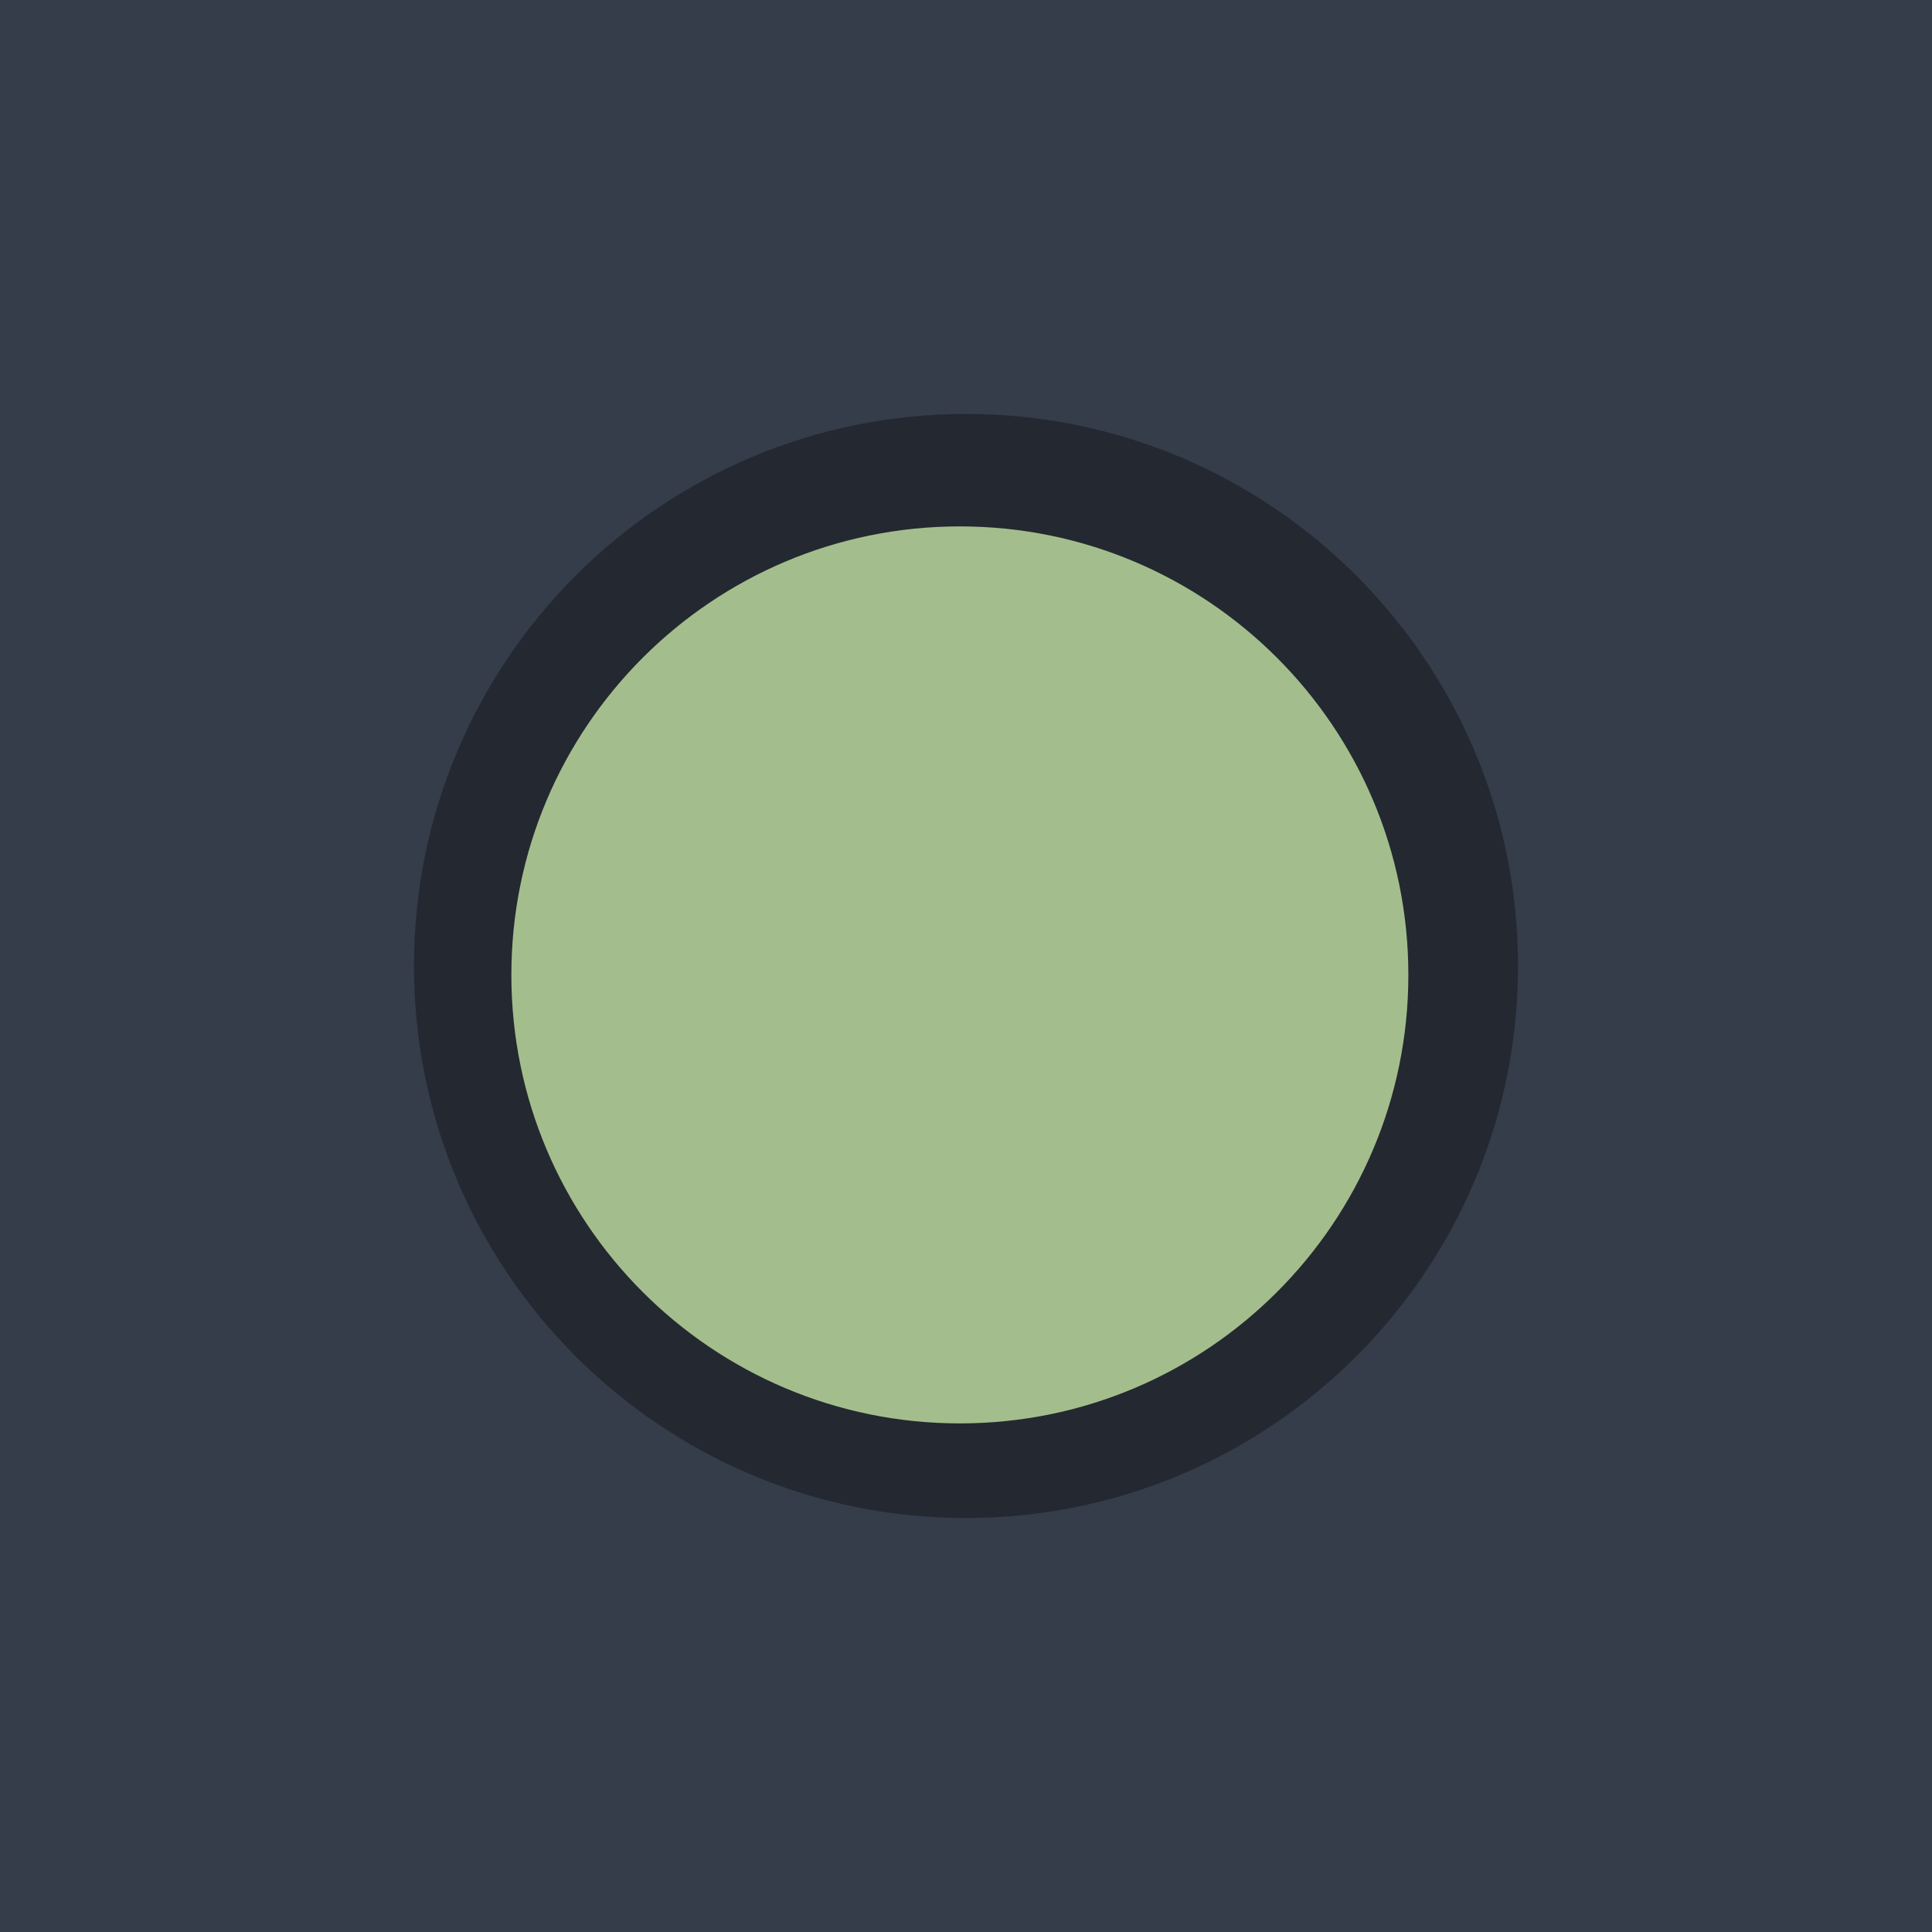
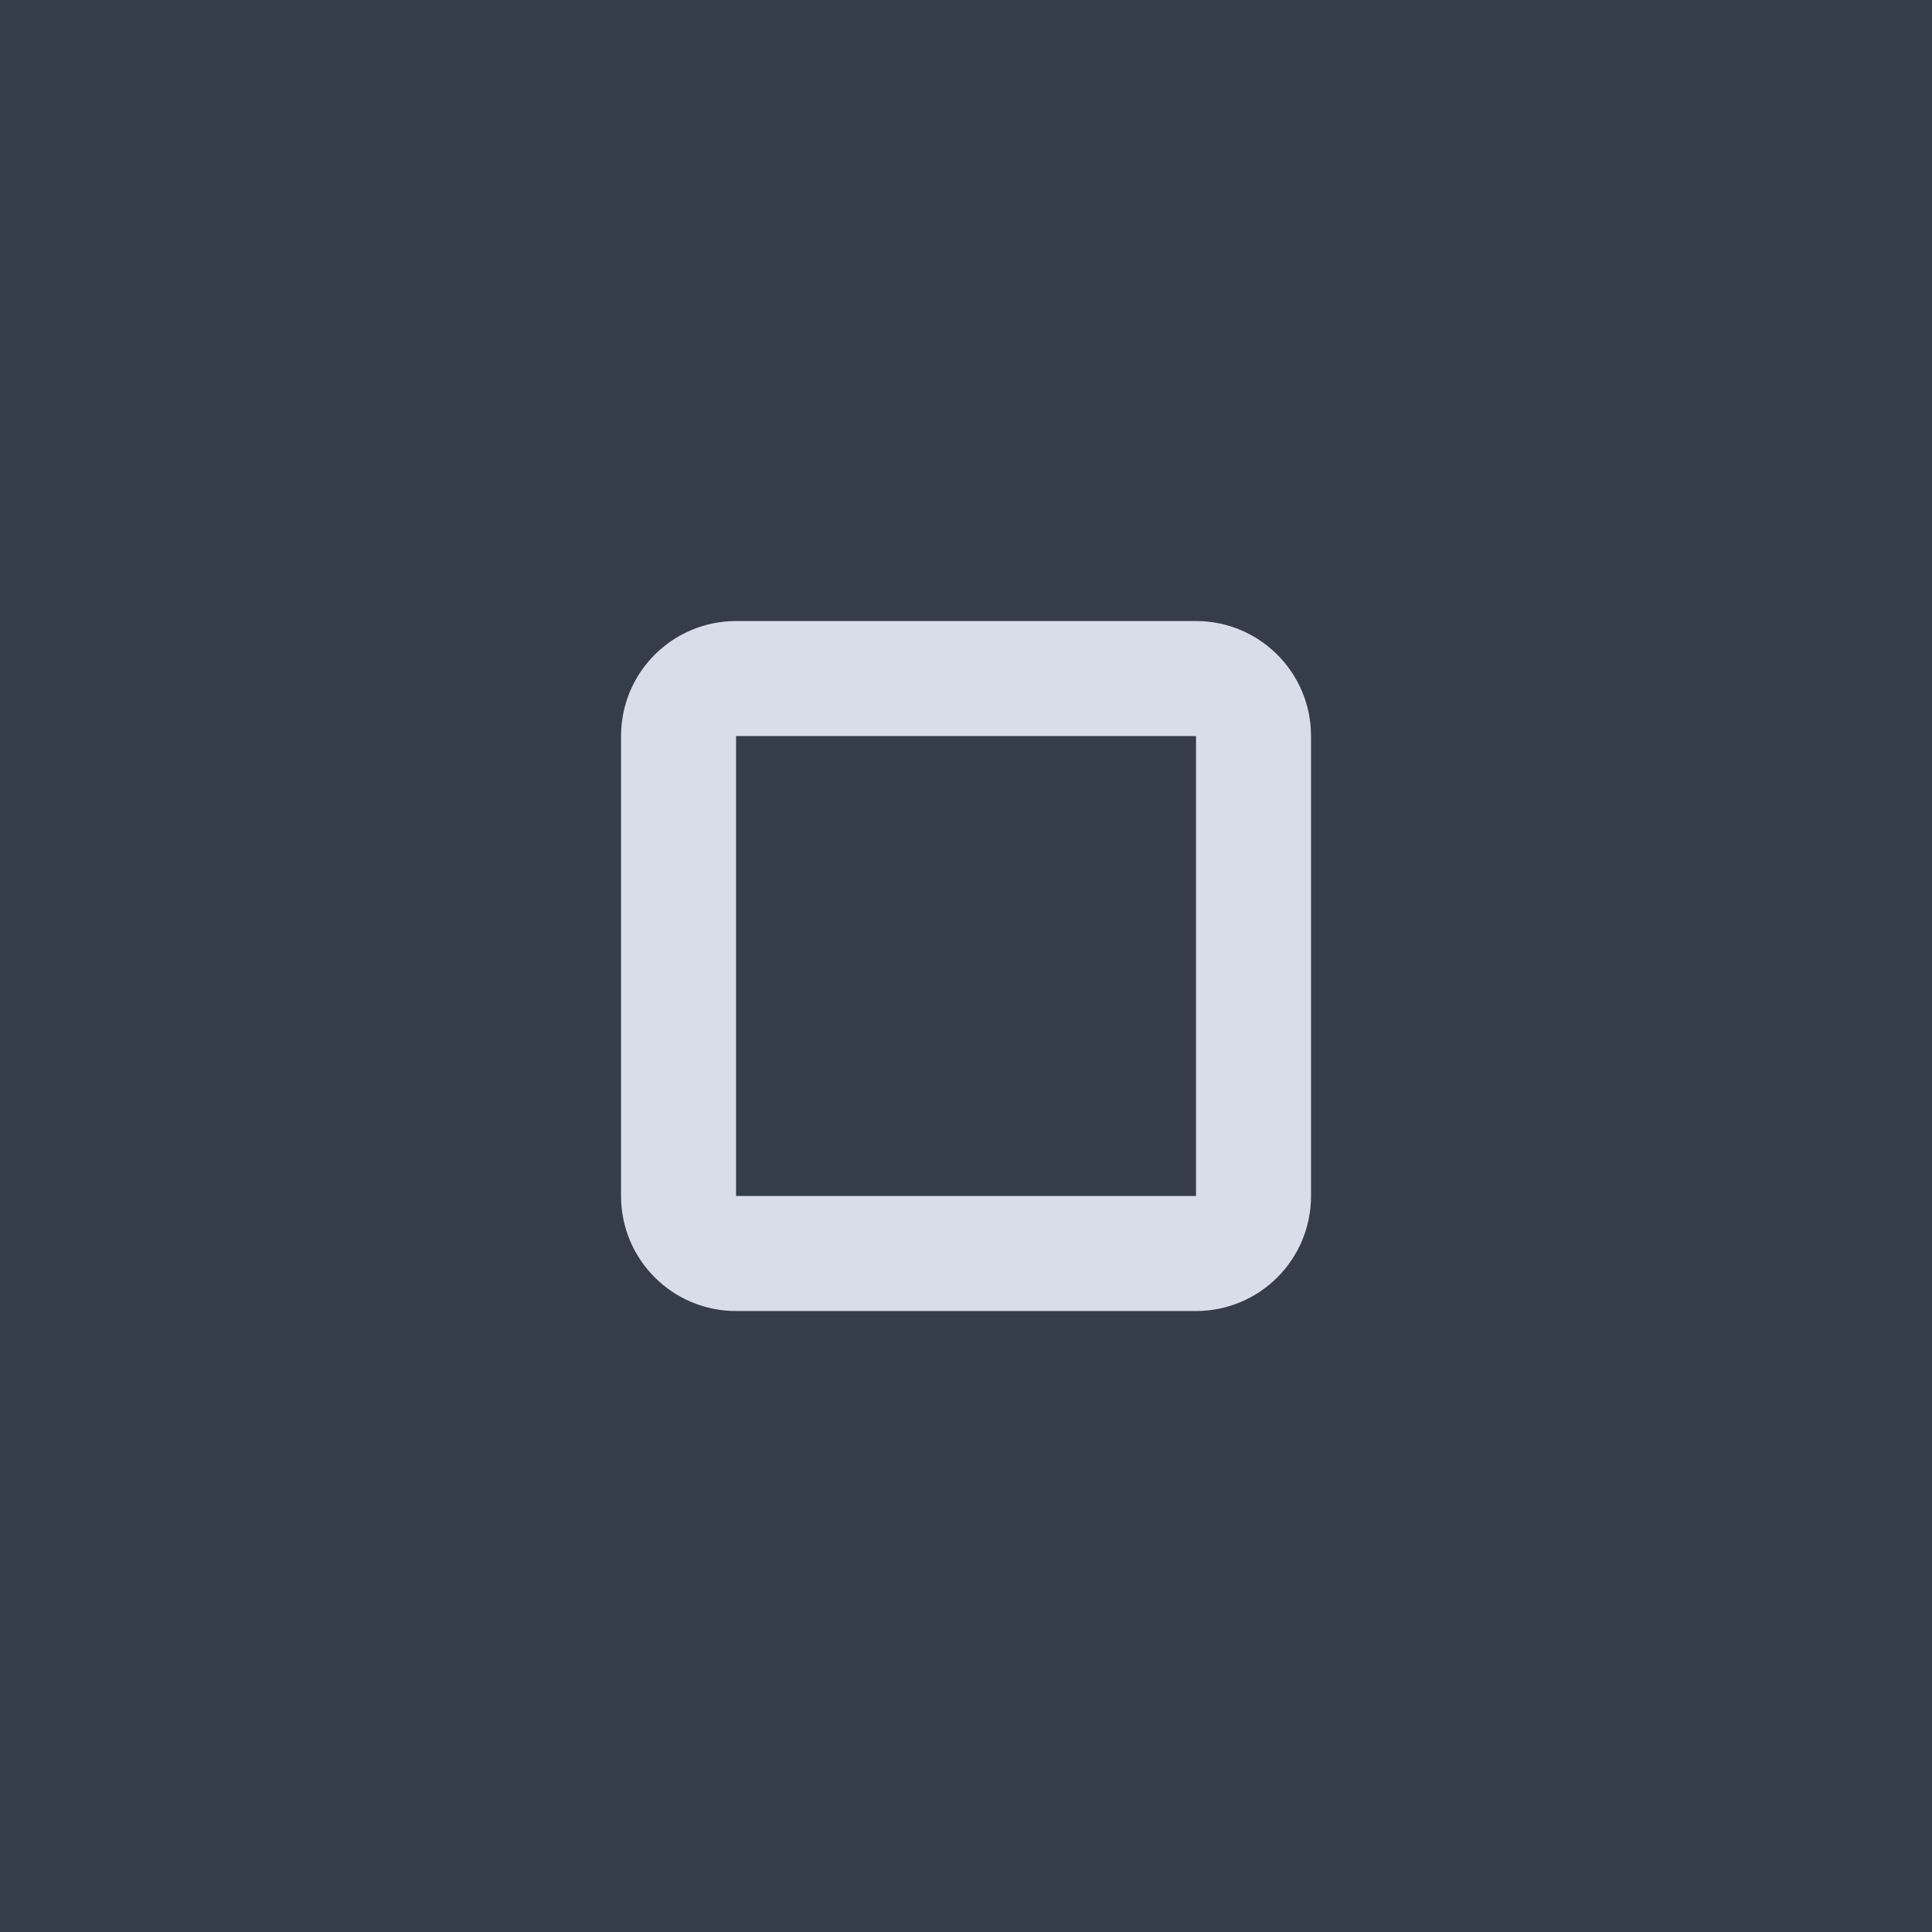
<svg xmlns="http://www.w3.org/2000/svg" width="28" height="28" viewBox="0 0 28 28" id="svg4142" version="1.1">
  <defs id="defs4144" />
  <g id="layer1" transform="translate(0,-1024.362)">
    <rect style="opacity:1;fill:#353c4a;fill-opacity:1;fill-rule:evenodd;stroke:none;stroke-width:2.745;stroke-linecap:butt;stroke-linejoin:miter;stroke-miterlimit:4;stroke-dasharray:none;stroke-dashoffset:478.437;stroke-opacity:1" id="rect4741" width="28" height="32" x="0" y="1020.362" />
    <circle style="fill:#eceff1;fill-opacity:0.1;stroke:none;stroke-width:0.5;stroke-linejoin:miter;stroke-miterlimit:4;stroke-dasharray:none;stroke-opacity:1" id="path2994" cx="1036.362" cy="13" r="12" transform="rotate(90)" />
    <rect style="opacity:1;fill:#ffffff;fill-opacity:0.07;fill-rule:evenodd;stroke:none;stroke-width:2.745;stroke-linecap:butt;stroke-linejoin:miter;stroke-miterlimit:4;stroke-dasharray:none;stroke-dashoffset:478.437;stroke-opacity:1" id="rect4959" width="28" height="1" x="0" y="1020.362" />
-     <path id="path4289" style="fill:#232831;fill-opacity:1;fill-rule:evenodd;stroke:none;stroke-width:0.014" d="m 14,1046.362 c 4.418,0 8,-3.582 8,-8 0,-4.418 -3.582,-8 -8,-8 -4.418,0 -8,3.582 -8,8 0,4.418 3.582,8 8,8" />
-     <path id="path4291" style="fill:#a3be8c;fill-opacity:1;fill-rule:evenodd;stroke:none;stroke-width:0.013" d="m 13.911,1044.991 c 3.59,0 6.5,-2.91 6.5,-6.5 0,-3.59 -2.91,-6.5 -6.5,-6.5 -3.59,0 -6.5,2.91 -6.5,6.5 0,3.59 2.91,6.5 6.5,6.5" />
+     <rect style="opacity:1;fill:#d8dee9;fill-opacity:0;stroke:#d8dee9;stroke-width:1.667;stroke-linejoin:round;stroke-miterlimit:3;stroke-dasharray:none;stroke-opacity:1;paint-order:markers fill stroke" id="rect818" width="8.333" height="8.333" x="9.834" y="1034.196" rx="0.833" ry="0.833" />
  </g>
</svg>
